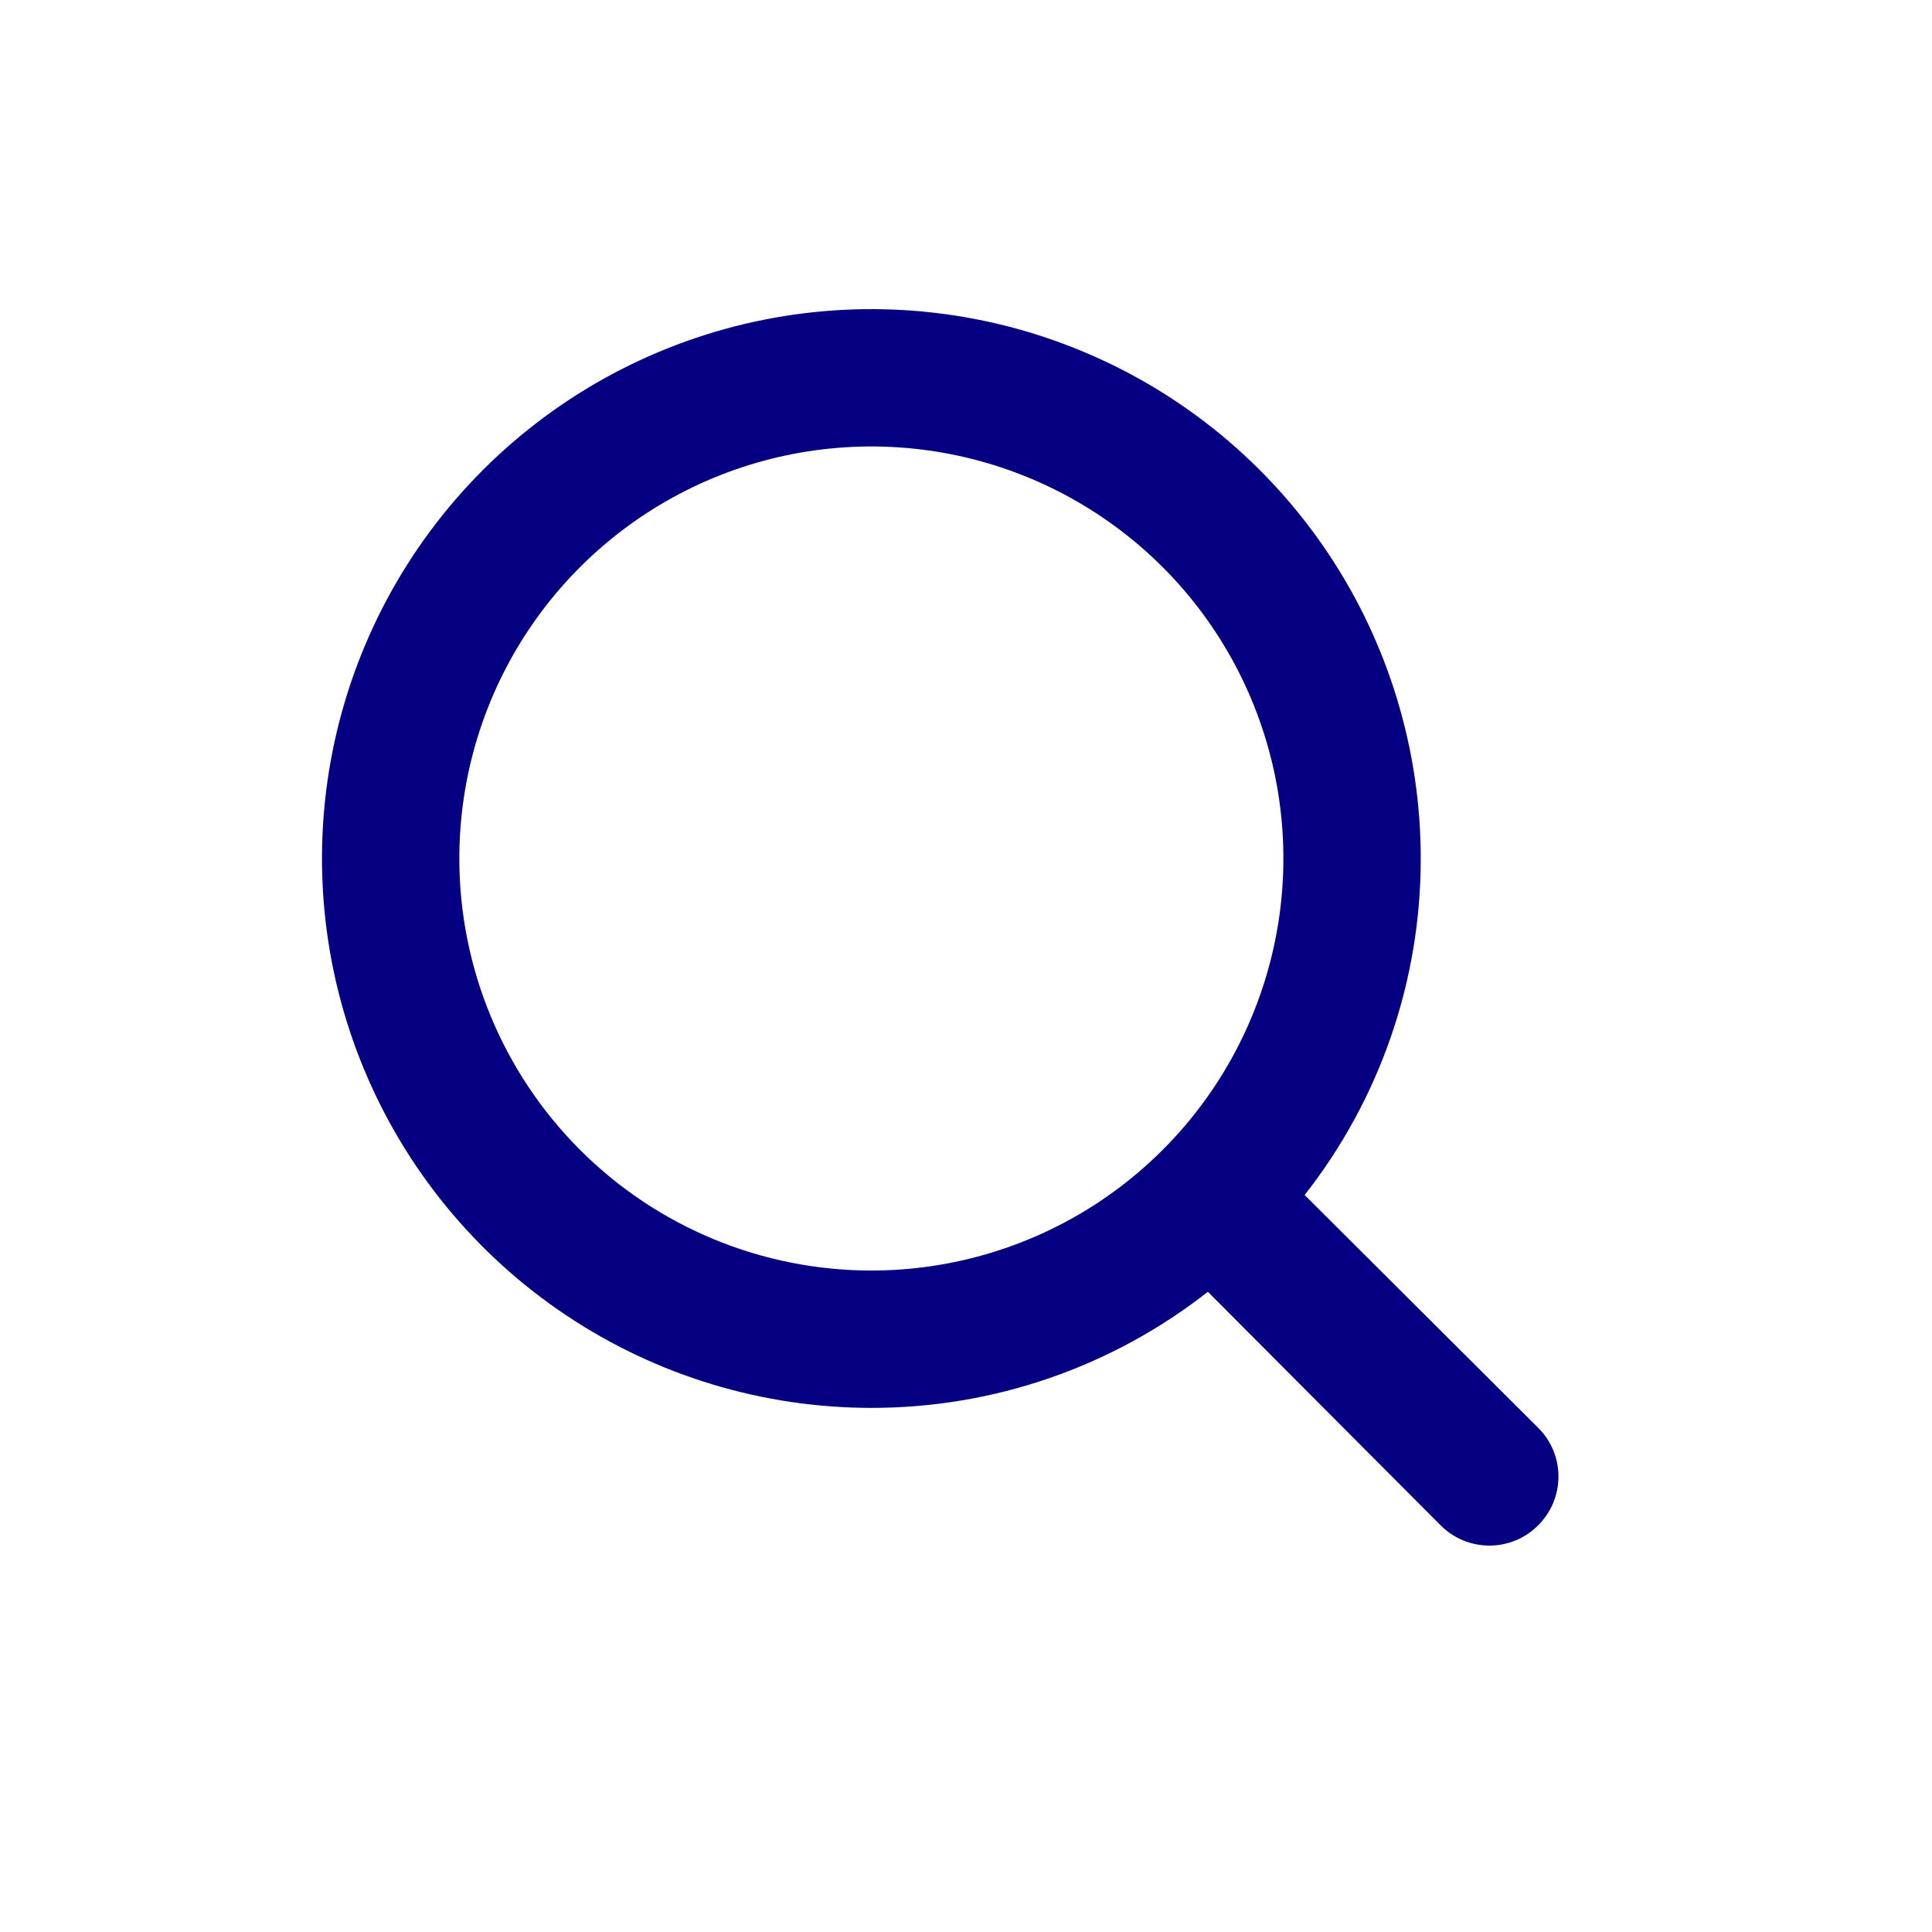
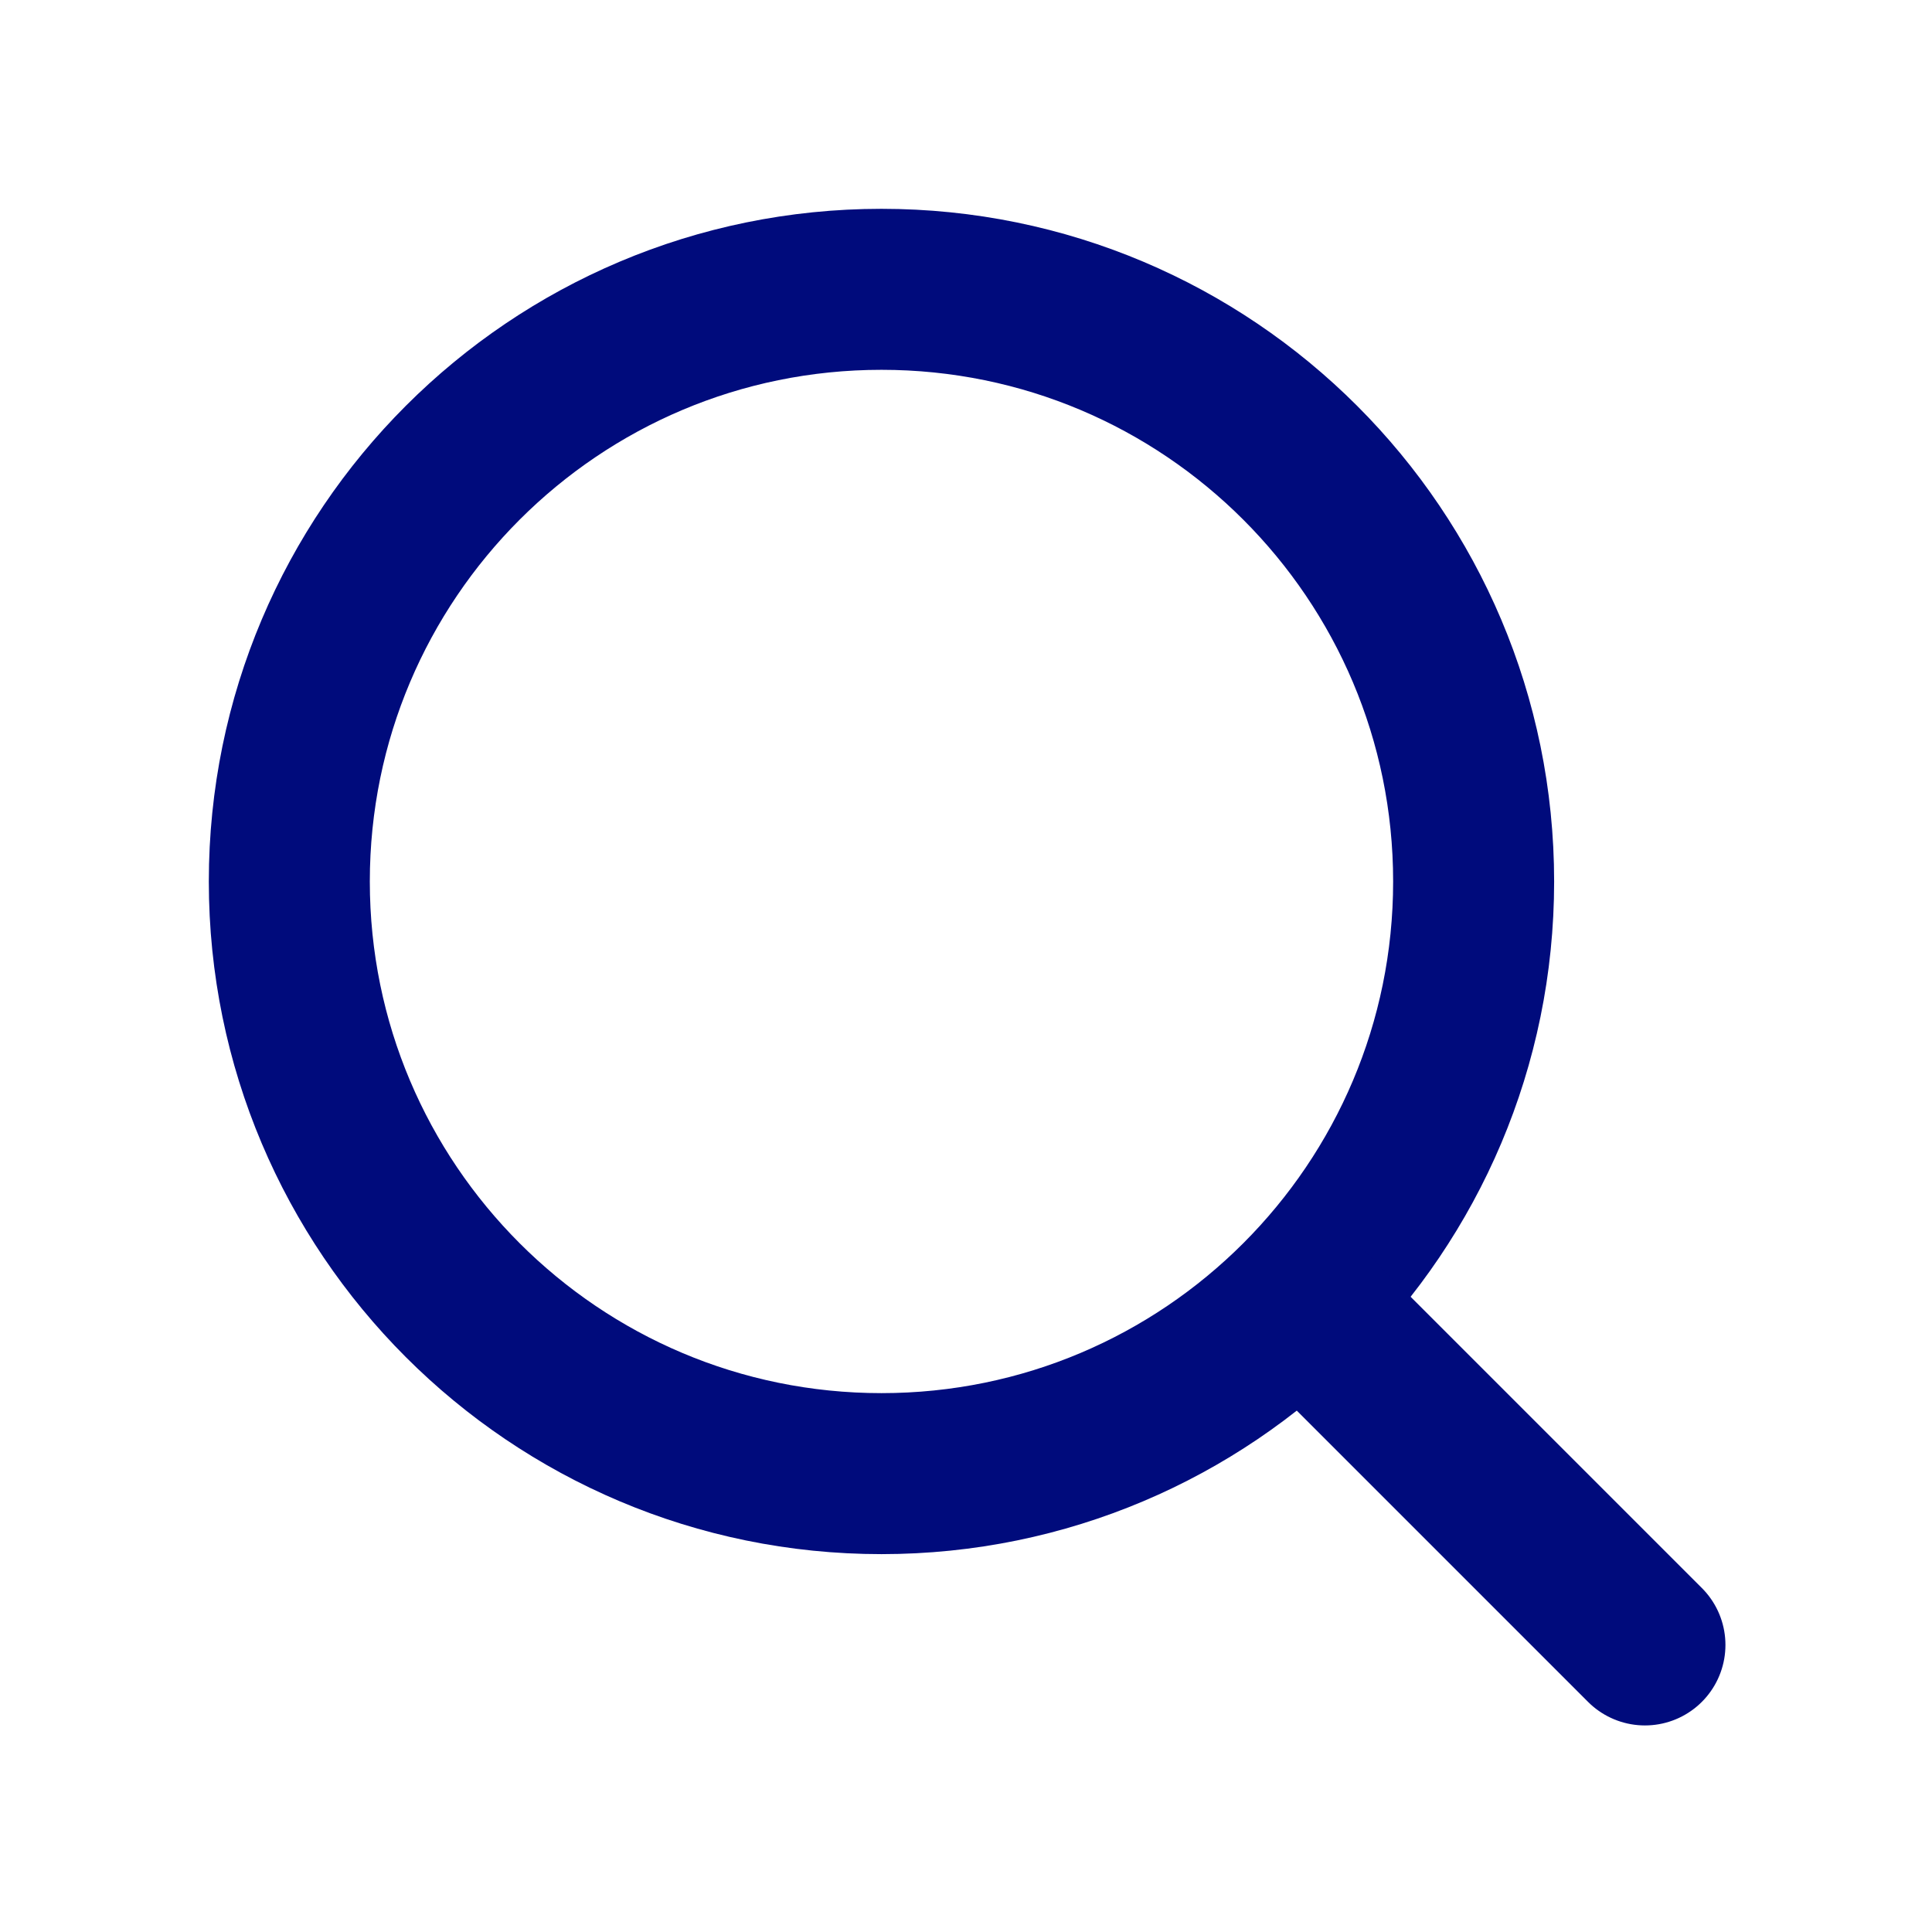
- <svg xmlns="http://www.w3.org/2000/svg" width="32" height="32" viewBox="0 0 32 32" fill="none">
-   <path d="M25.477 23.649L21.609 19.793C22.857 18.203 23.534 16.24 23.532 14.219C23.532 12.42 22.998 10.661 21.998 9.164C20.998 7.668 19.577 6.501 17.914 5.813C16.252 5.124 14.422 4.944 12.657 5.295C10.892 5.646 9.271 6.513 7.998 7.785C6.726 9.058 5.859 10.679 5.508 12.444C5.157 14.209 5.337 16.039 6.026 17.702C6.714 19.364 7.881 20.785 9.377 21.785C10.873 22.785 12.633 23.319 14.432 23.319C16.453 23.321 18.416 22.644 20.006 21.396L23.861 25.264C23.967 25.37 24.093 25.455 24.232 25.513C24.37 25.57 24.519 25.6 24.669 25.6C24.819 25.6 24.968 25.57 25.106 25.513C25.245 25.455 25.371 25.37 25.477 25.264C25.583 25.158 25.668 25.032 25.726 24.893C25.783 24.755 25.813 24.606 25.813 24.456C25.813 24.306 25.783 24.157 25.726 24.019C25.668 23.88 25.583 23.754 25.477 23.649ZM7.608 14.219C7.608 12.87 8.008 11.55 8.758 10.428C9.508 9.306 10.574 8.431 11.821 7.914C13.068 7.398 14.44 7.263 15.764 7.526C17.087 7.789 18.303 8.439 19.258 9.394C20.212 10.348 20.862 11.564 21.126 12.888C21.389 14.212 21.254 15.584 20.737 16.831C20.221 18.078 19.346 19.144 18.224 19.894C17.102 20.644 15.782 21.044 14.432 21.044C12.622 21.044 10.886 20.325 9.607 19.045C8.327 17.765 7.608 16.029 7.608 14.219Z" fill="#050081" />
+ <svg xmlns="http://www.w3.org/2000/svg" width="24" height="24" viewBox="0 0 24 24" fill="none">
+   <path d="M10.95 18.306C15.012 18.306 18.306 15.012 18.306 10.95C18.306 6.887 15.012 3.594 10.95 3.594C6.887 3.594 3.594 6.887 3.594 10.95C3.594 15.012 6.887 18.306 10.95 18.306Z" stroke="#000B7C" stroke-width="2" stroke-linecap="round" stroke-linejoin="round" />
+   <path d="M16.178 16.178L20.434 20.434" stroke="#000B7C" stroke-width="2" stroke-linecap="round" stroke-linejoin="round" />
</svg>
